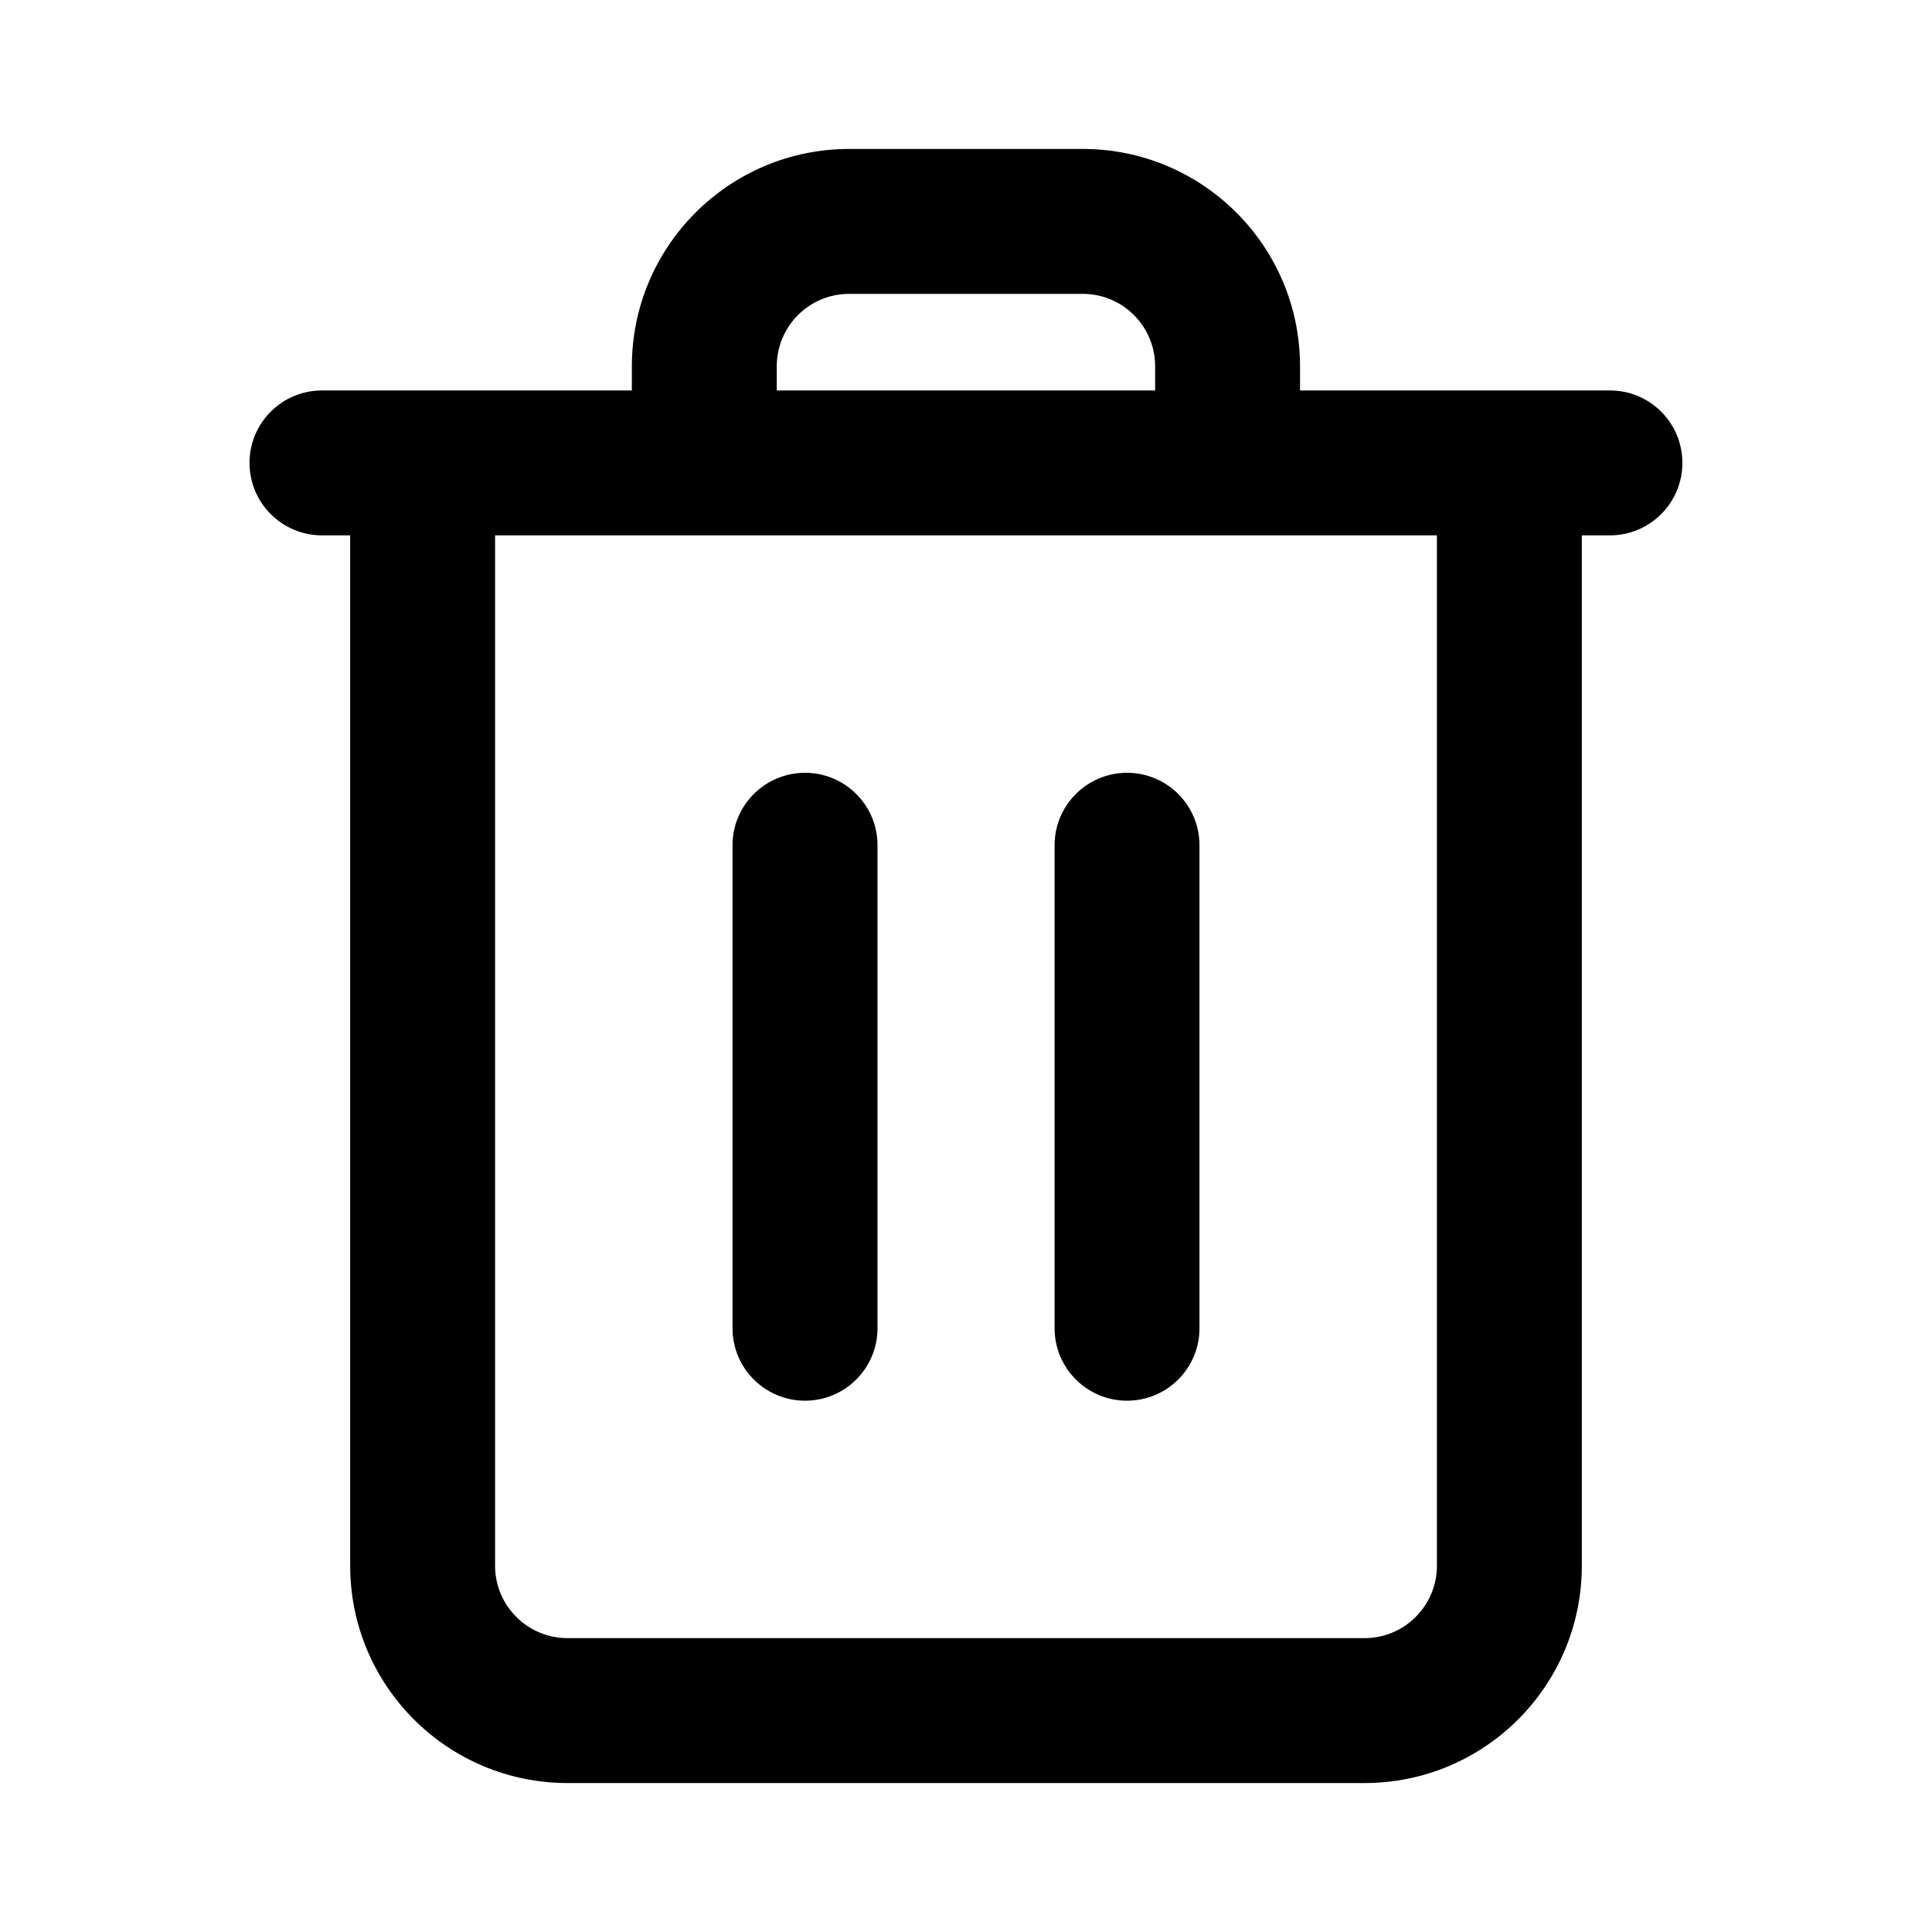
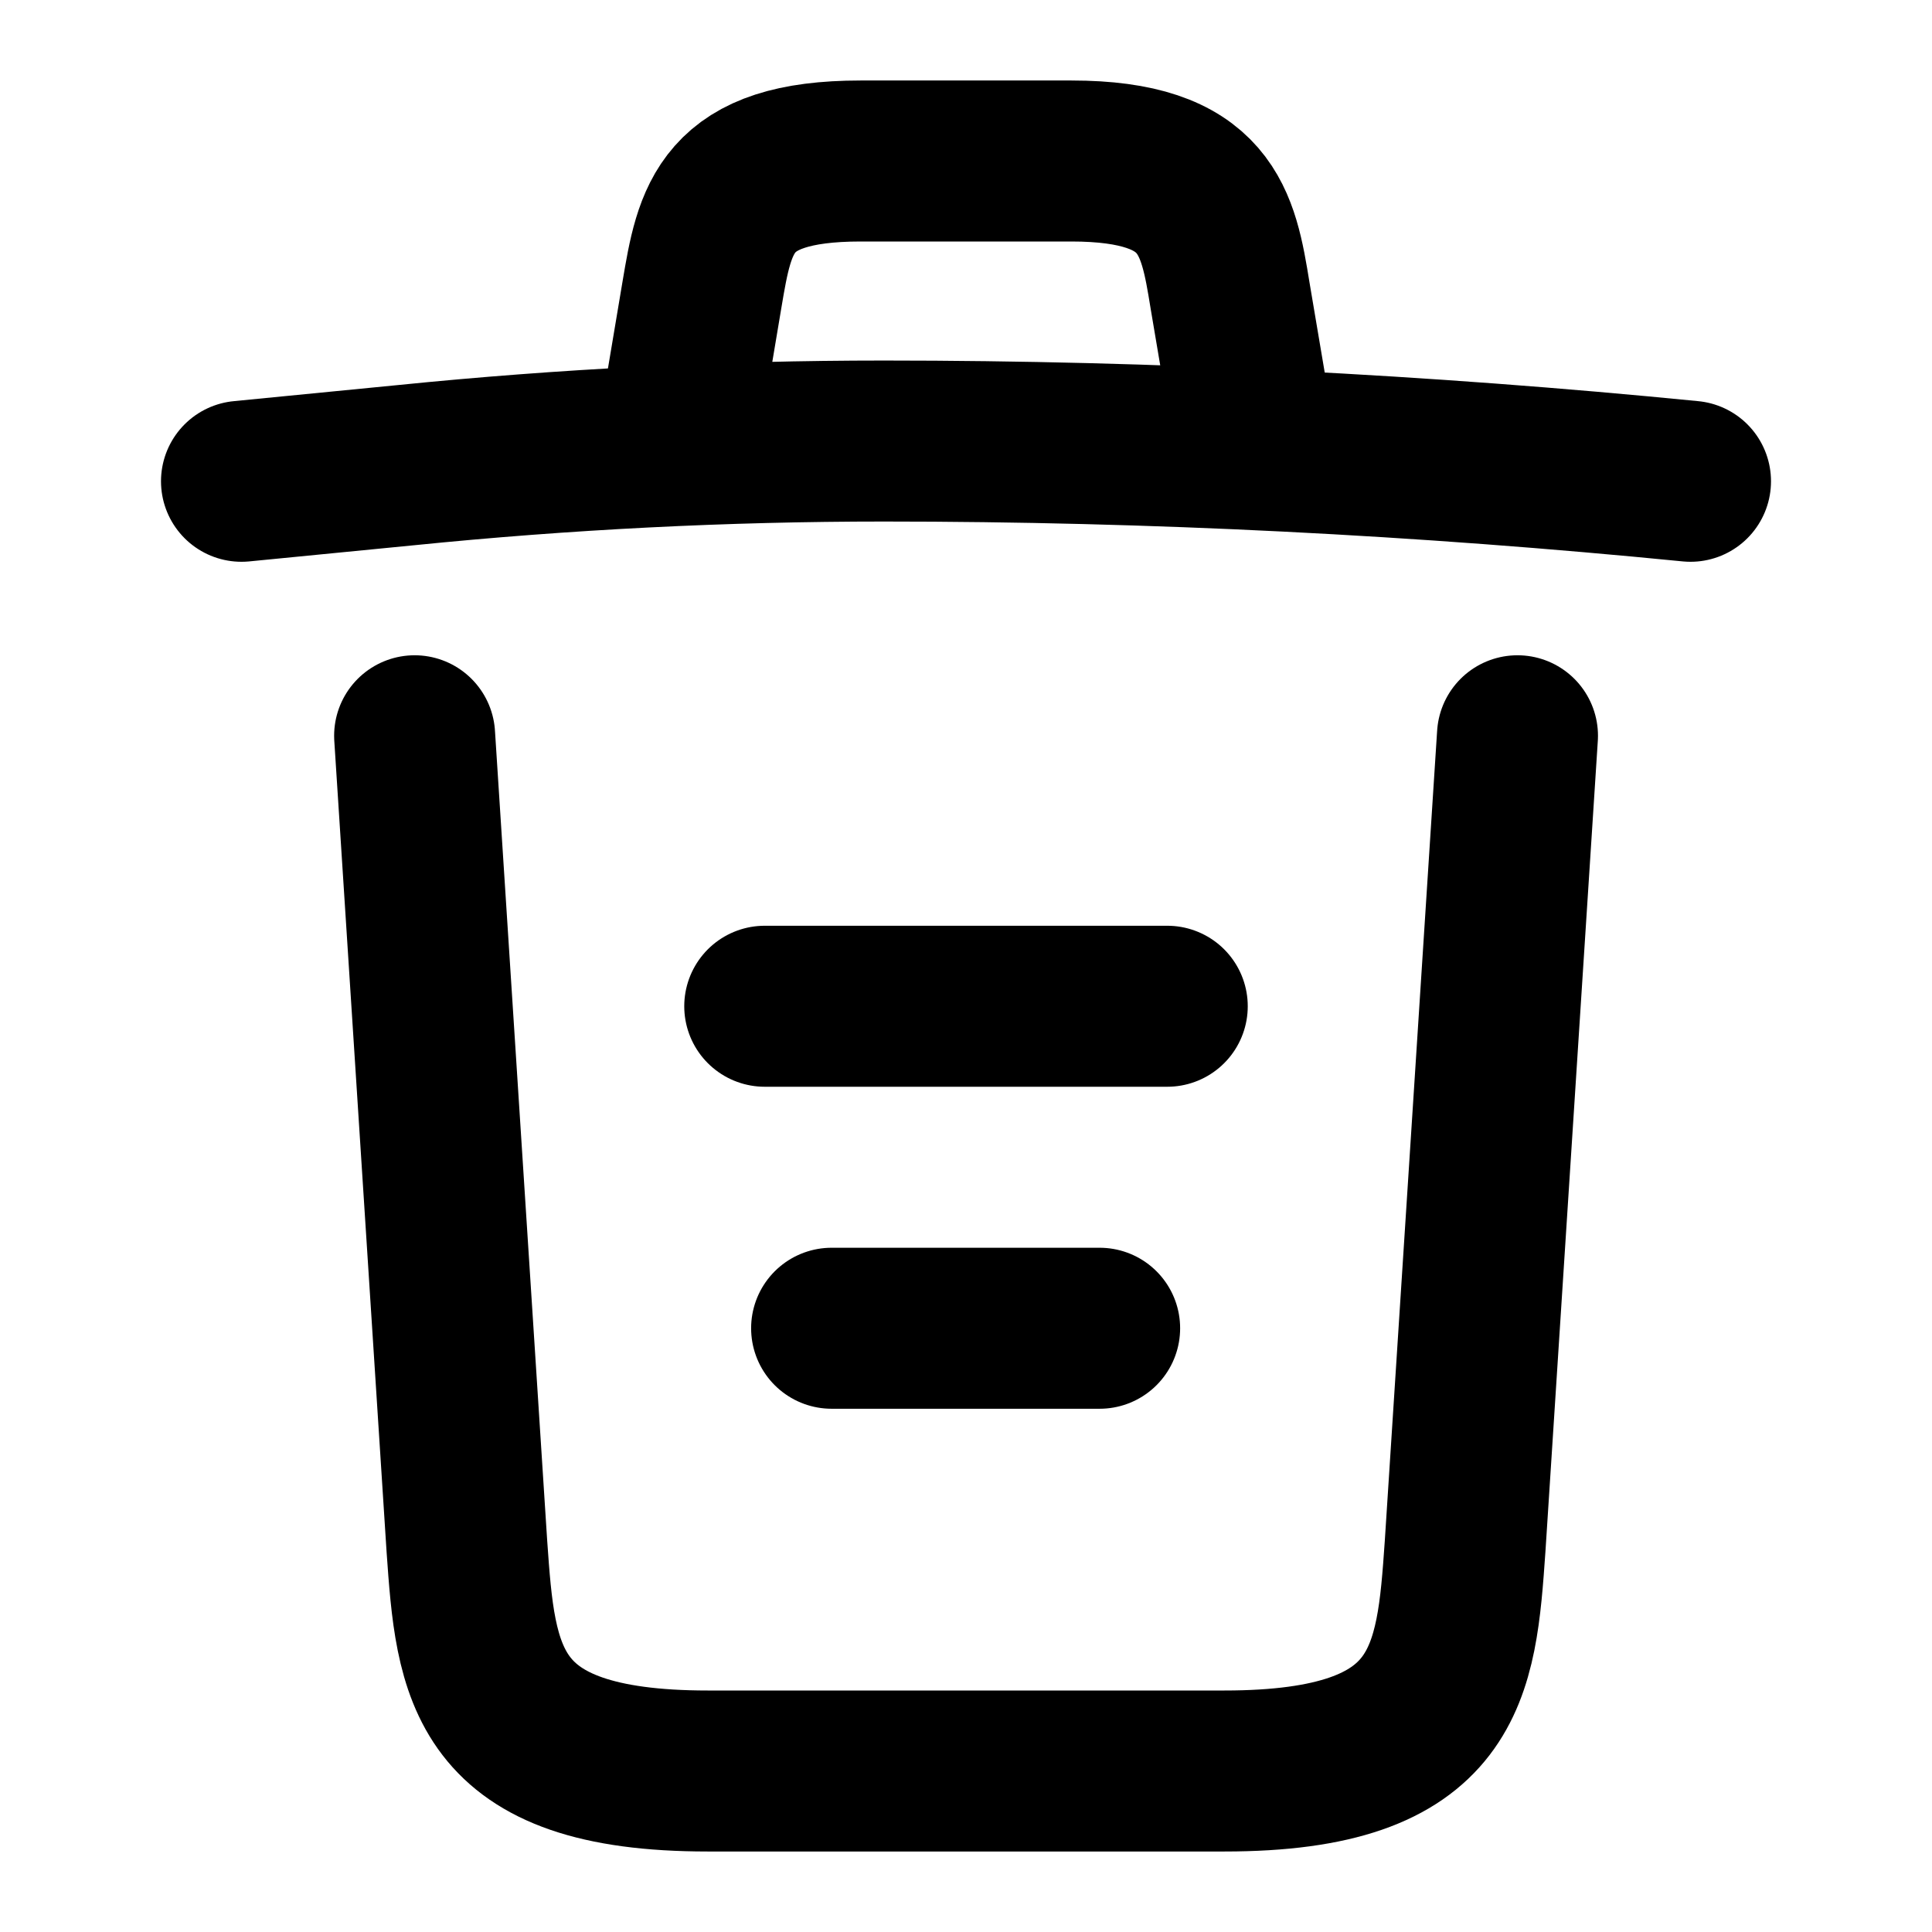
- <svg xmlns="http://www.w3.org/2000/svg" width="20" height="20" viewBox="0 0 20 20" fill="none">
-   <path fill-rule="evenodd" clip-rule="evenodd" d="M6.541 3.792C6.541 2.549 7.549 1.542 8.791 1.542H11.208C12.451 1.542 13.458 2.549 13.458 3.792V4.042H15.625H16.666C17.08 4.042 17.416 4.377 17.416 4.792C17.416 5.206 17.08 5.542 16.666 5.542H16.375V8.246V13.246V16.208C16.375 17.451 15.368 18.458 14.125 18.458H5.875C4.633 18.458 3.625 17.451 3.625 16.208V13.246V8.246V5.542H3.333C2.919 5.542 2.583 5.206 2.583 4.792C2.583 4.377 2.919 4.042 3.333 4.042H4.375H6.541V3.792ZM14.875 13.246V8.246V5.542H13.458H12.708H7.291H6.541H5.125V8.246V13.246V16.208C5.125 16.622 5.461 16.958 5.875 16.958H14.125C14.539 16.958 14.875 16.622 14.875 16.208V13.246ZM8.041 4.042H11.958V3.792C11.958 3.377 11.622 3.042 11.208 3.042H8.791C8.377 3.042 8.041 3.377 8.041 3.792V4.042ZM8.334 8C8.748 8 9.084 8.336 9.084 8.75V13.75C9.084 14.164 8.748 14.5 8.334 14.5C7.919 14.5 7.583 14.164 7.583 13.75V8.75C7.583 8.336 7.919 8 8.334 8ZM12.417 8.75C12.417 8.336 12.081 8 11.667 8C11.253 8 10.917 8.336 10.917 8.75V13.75C10.917 14.164 11.253 14.5 11.667 14.5C12.081 14.5 12.417 14.164 12.417 13.75V8.75Z" fill="currentColor" />
+ <svg xmlns="http://www.w3.org/2000/svg" width="18" height="18" viewBox="0 0 18 18" fill="none">
+   <path d="M15.75 4.484C13.252 4.237 10.74 4.109 8.235 4.109C6.75 4.109 5.265 4.184 3.78 4.334L2.25 4.484" stroke="currentColor" stroke-width="1.5" stroke-linecap="round" stroke-linejoin="round" />
+   <path d="M6.375 3.728L6.54 2.745C6.66 2.033 6.75 1.5 8.018 1.5H9.982C11.25 1.5 11.348 2.062 11.46 2.752L11.625 3.728" stroke="currentColor" stroke-width="1.5" stroke-linecap="round" stroke-linejoin="round" />
+   <path d="M14.138 6.855L13.65 14.408C13.568 15.585 13.5 16.5 11.408 16.5H6.593C4.5 16.5 4.433 15.585 4.35 14.408L3.863 6.855" stroke="currentColor" stroke-width="1.5" stroke-linecap="round" stroke-linejoin="round" />
+   <path d="M7.748 12.375H10.245" stroke="currentColor" stroke-width="1.5" stroke-linecap="round" stroke-linejoin="round" />
+   <path d="M7.125 9.375H10.875" stroke="currentColor" stroke-width="1.5" stroke-linecap="round" stroke-linejoin="round" />
</svg>
